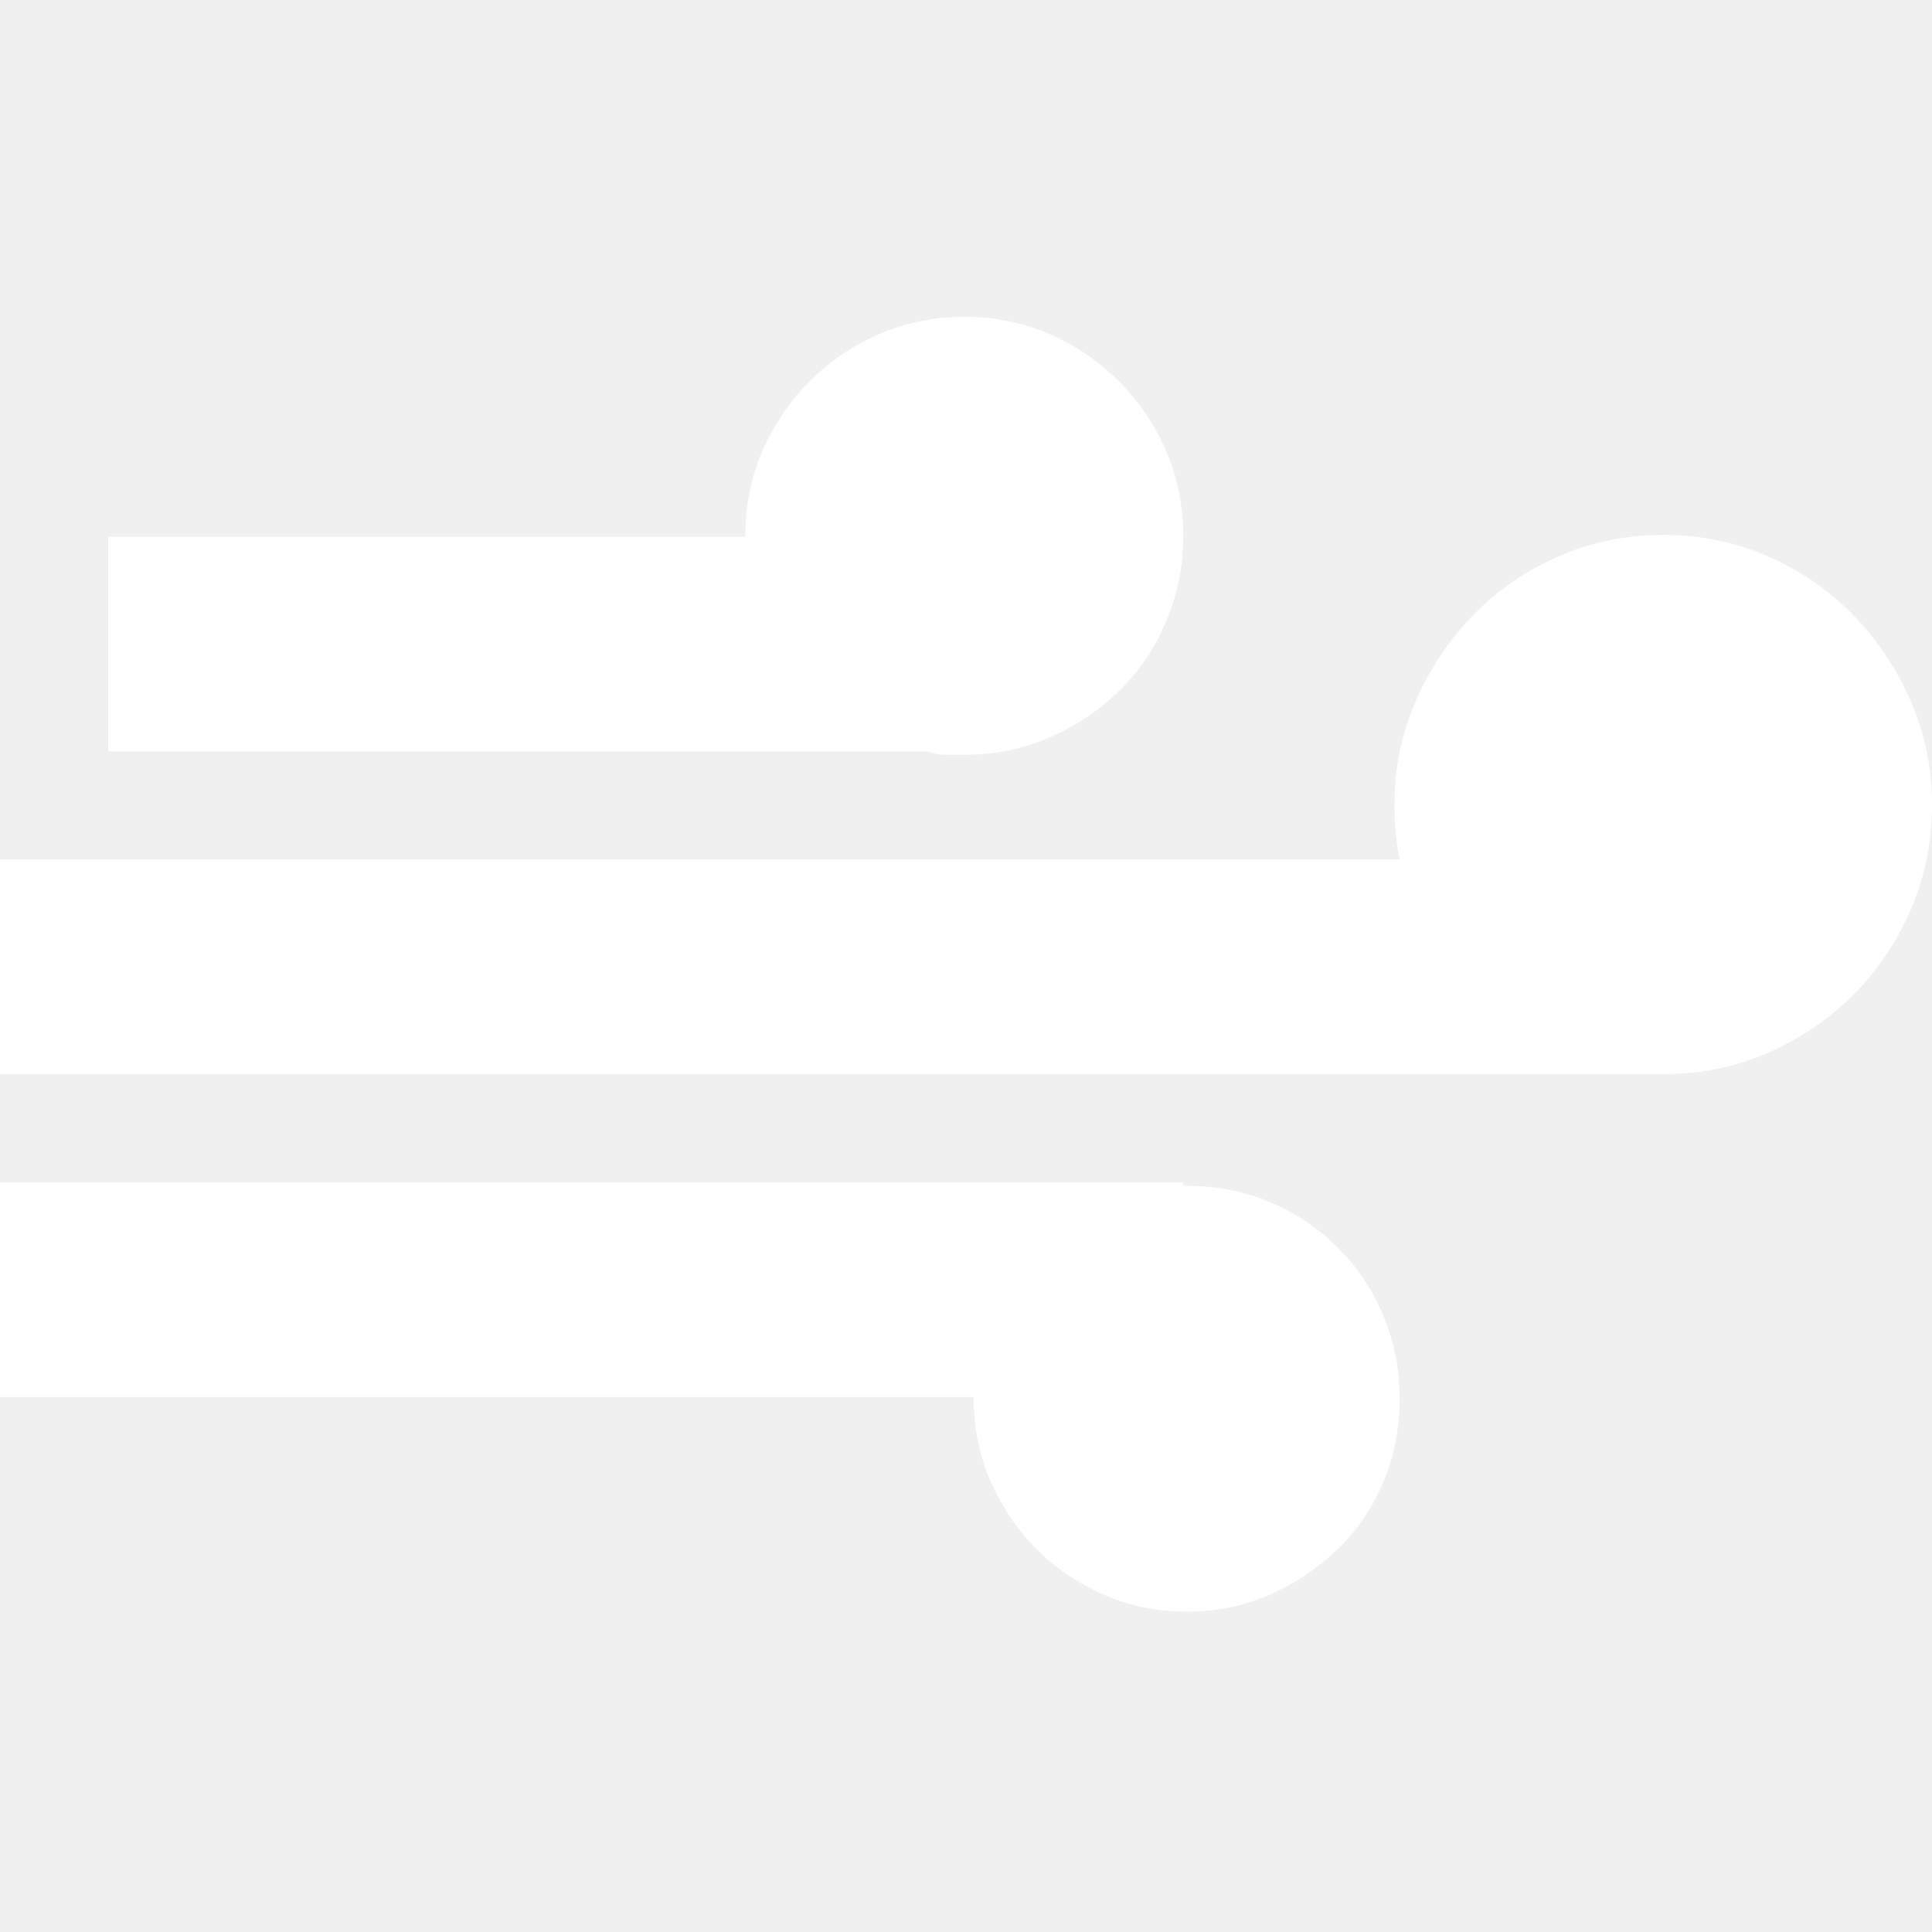
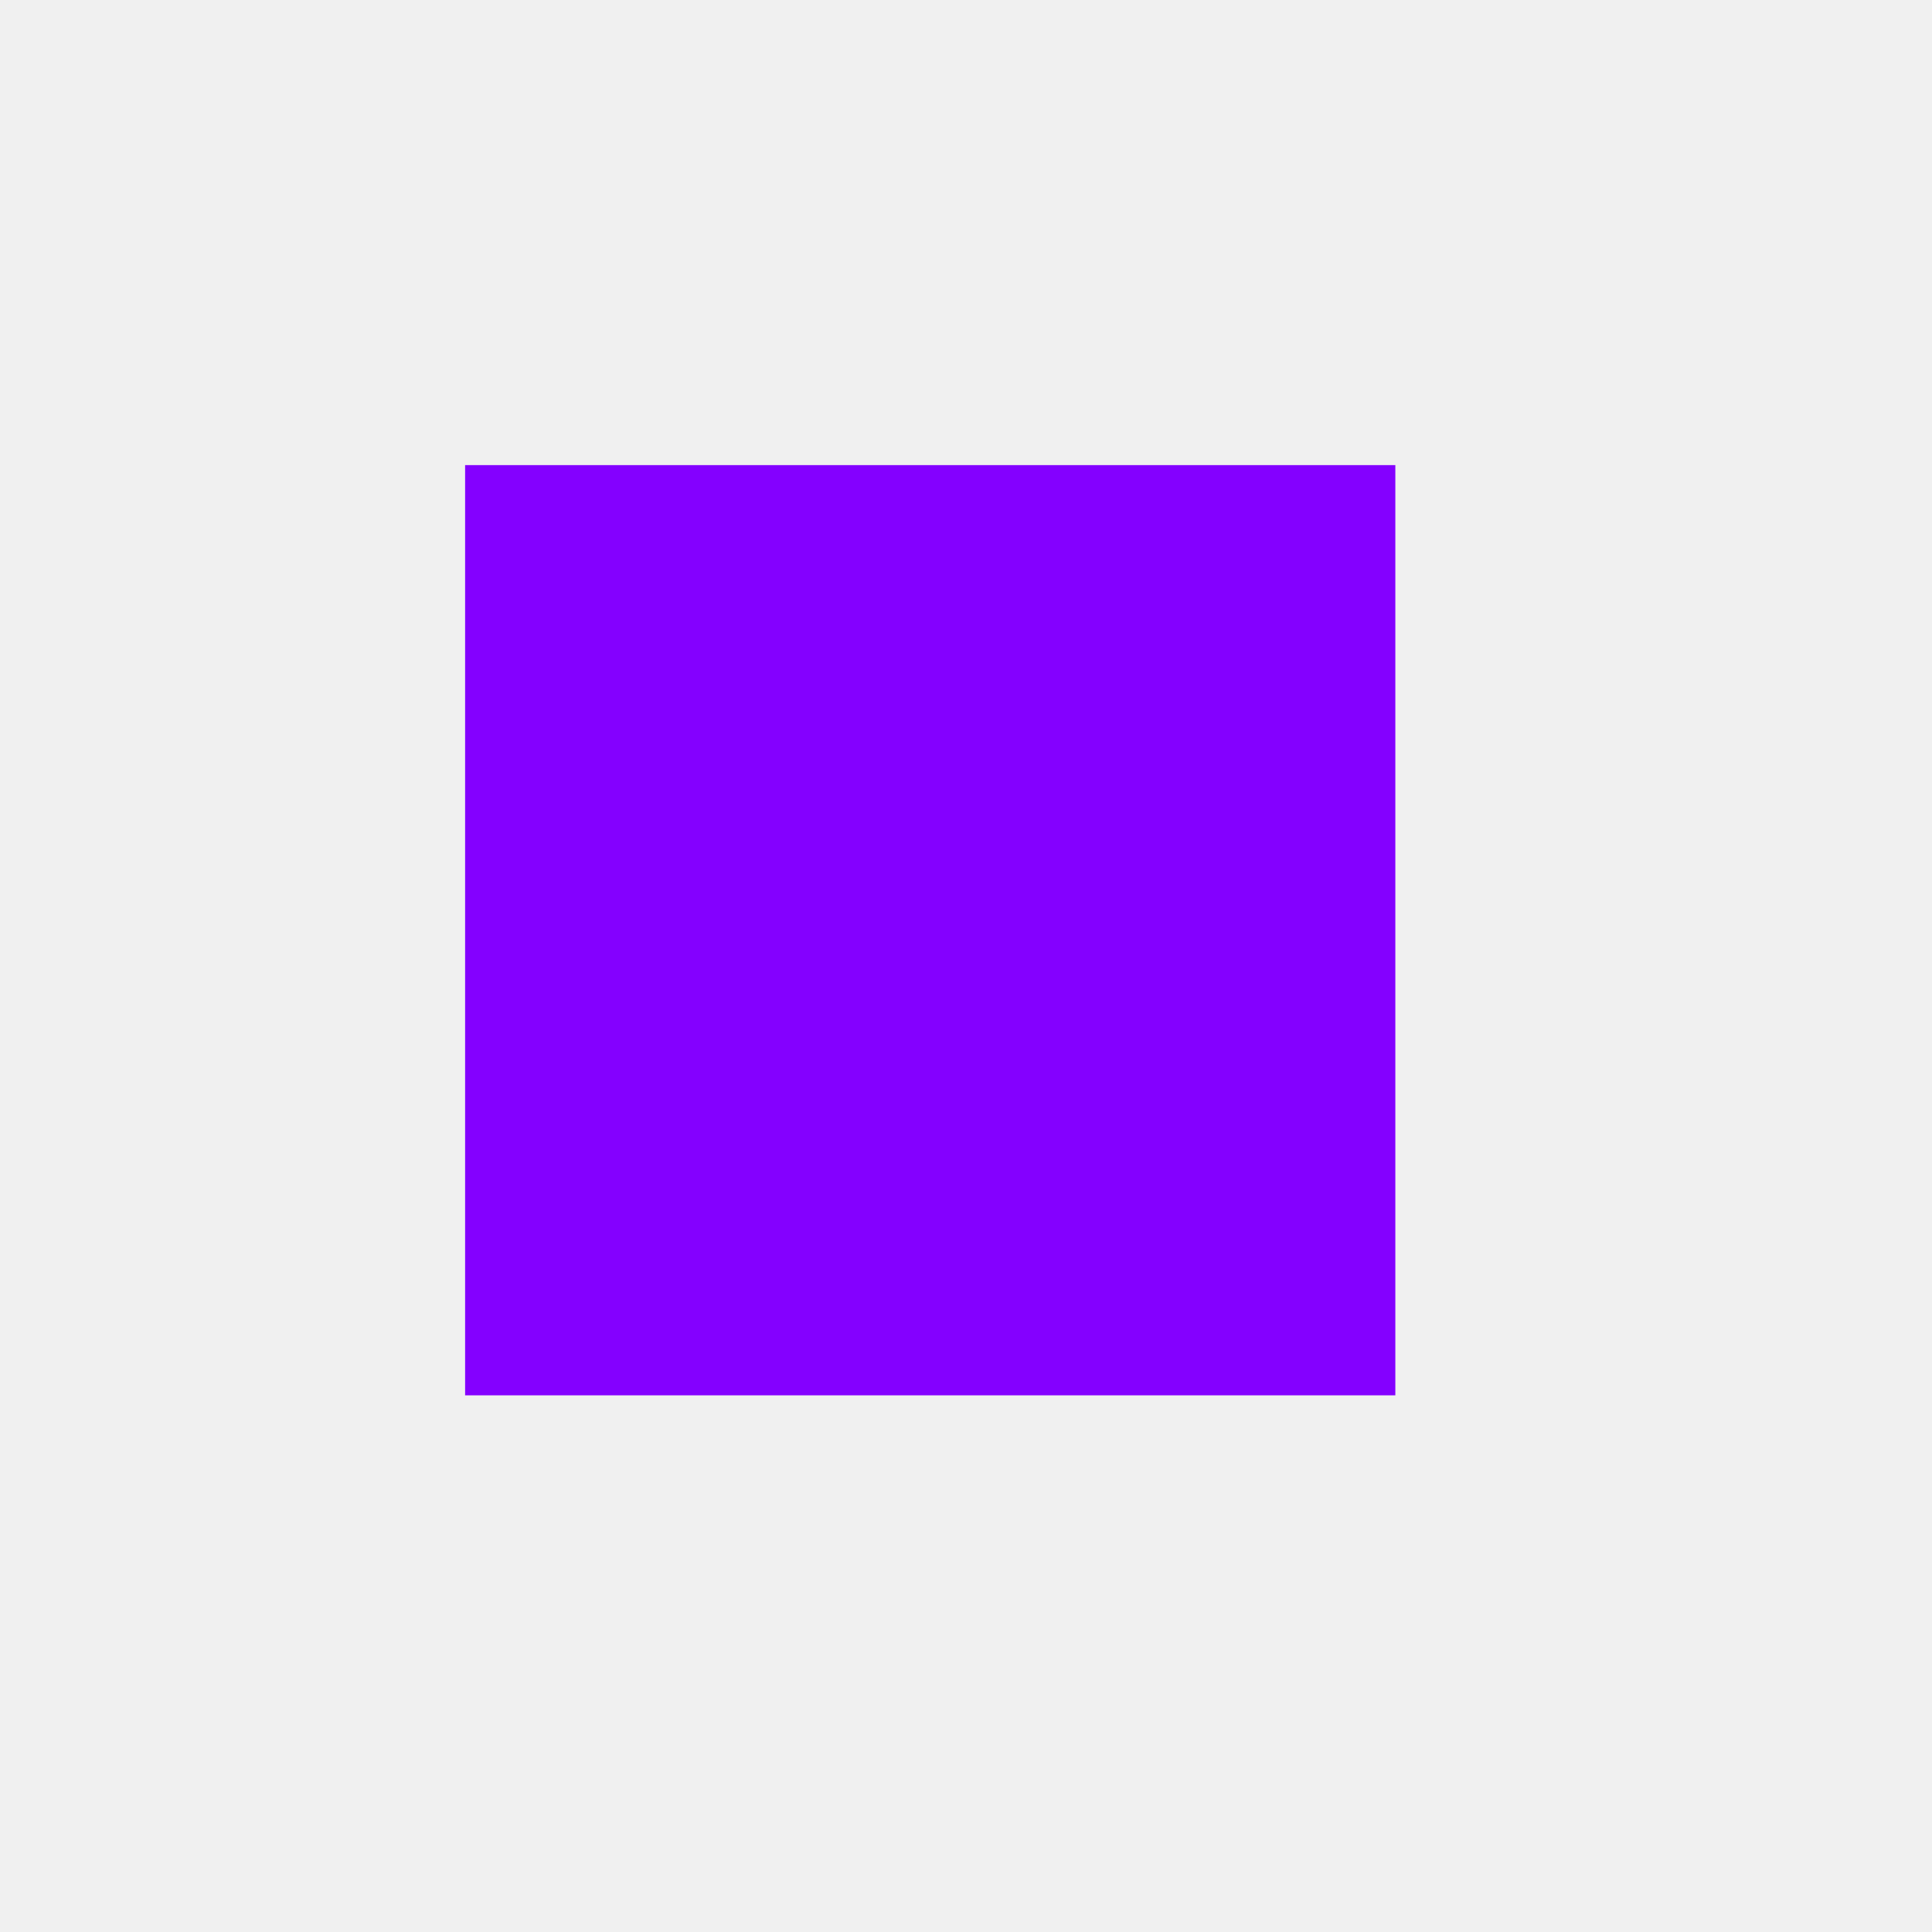
- <svg xmlns="http://www.w3.org/2000/svg" t="1742297807558" class="icon" viewBox="0 0 1152 1024" version="1.1" p-id="4838" width="48" height="48">
-   <path d="M444.416 256q0-27.648 10.24-51.2t28.16-41.472 41.472-28.16 51.2-10.24q26.624 0 50.176 10.24t41.472 28.16 28.16 41.472 10.24 51.2q0 26.624-10.24 50.688t-28.16 41.472-41.472 27.648-50.176 10.24l-12.288 0q-5.12 0-10.24-2.048l-488.448 0 0-128 379.904 0zM707.584 643.072q26.624 0 49.664 9.728t40.448 27.136 27.136 40.448 9.728 49.664-9.728 49.664-27.136 39.936-40.448 27.136-49.664 10.24-49.664-10.24-39.936-27.136-27.136-39.936-10.24-49.664l0-1.024-580.608 0 0-128 705.536 0 0 2.048 2.048 0zM992.256 254.976q32.768 0 61.952 12.8t50.688 34.816 34.304 51.2 12.8 61.952q0 33.792-12.8 62.976t-34.304 50.688-50.688 34.304-61.952 12.8l-2.048 0-990.208 0 0-128 834.56 0q-3.072-15.36-3.072-32.768 0-32.768 12.8-61.952t34.304-51.2 50.688-34.816 62.976-12.8z" p-id="4839" fill="#ffffff" />
+ <svg xmlns="http://www.w3.org/2000/svg" version="1.1" width="27px" height="27px">
+   <g transform="matrix(1 0 0 1 -673.5 -569.5 )">
+     <path d="M 680 582.5  L 693 582.5  " stroke-width="13" stroke="#8400ff" fill="none" />
+   </g>
</svg>
